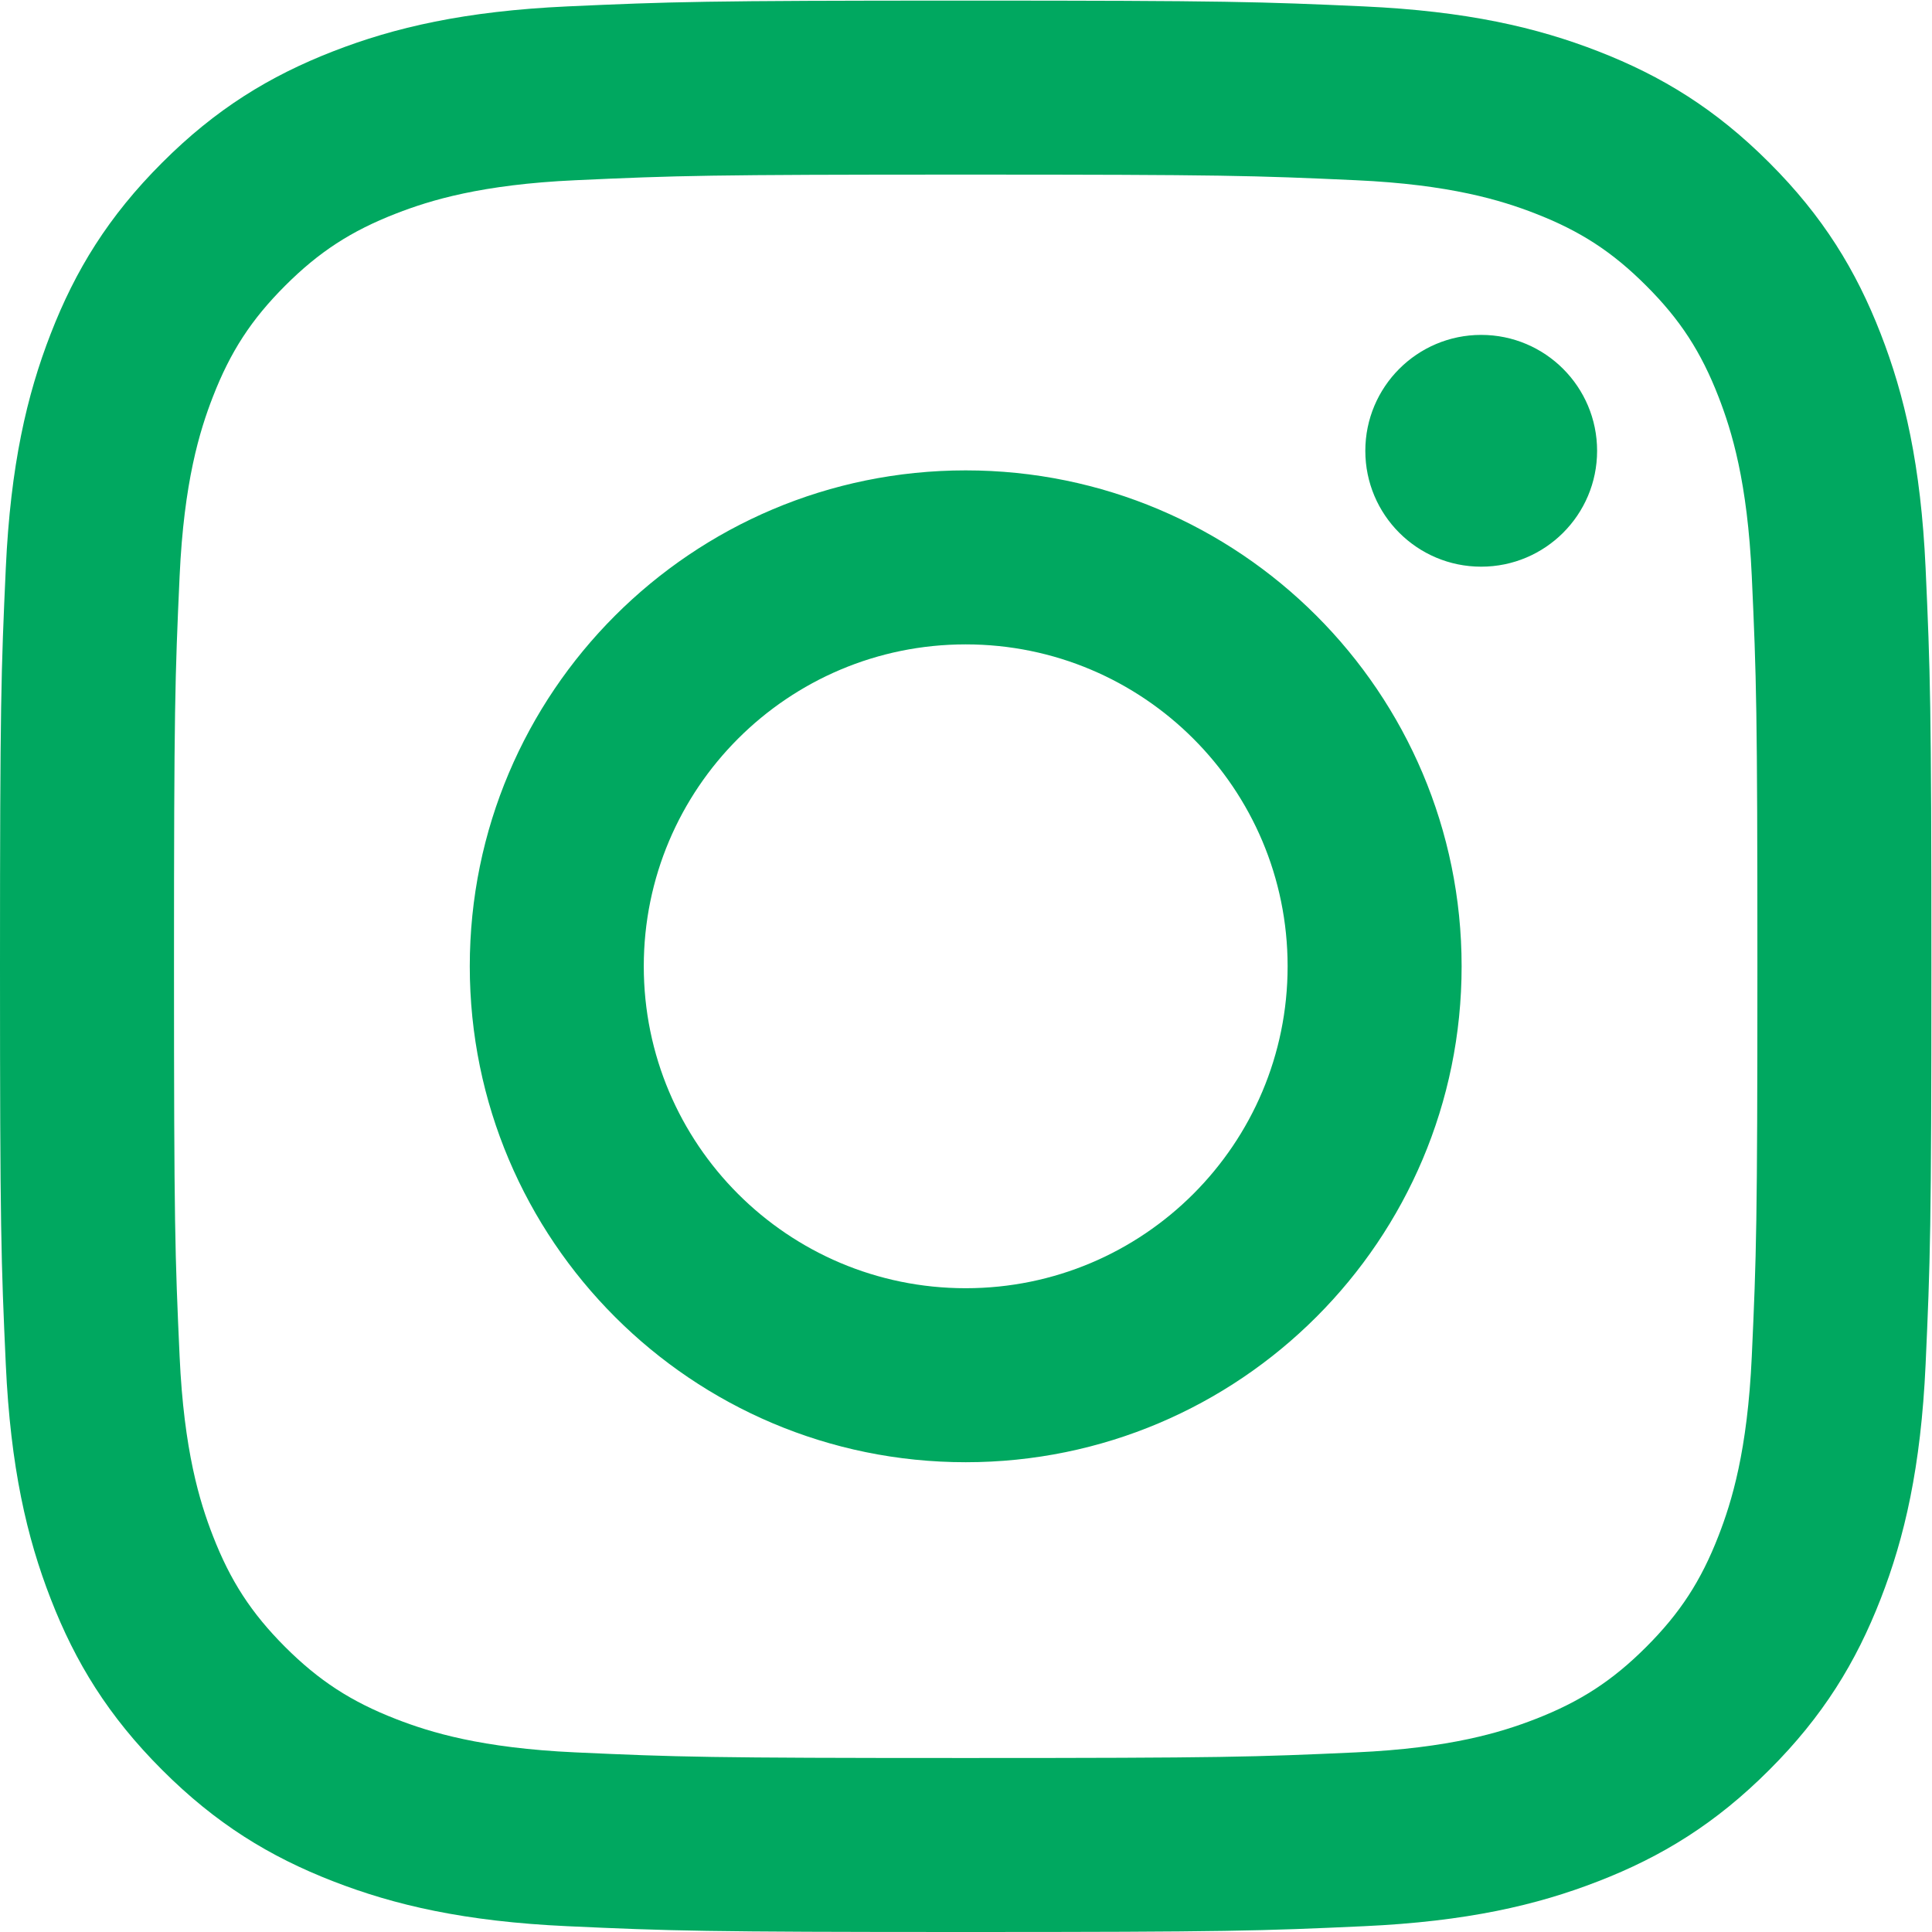
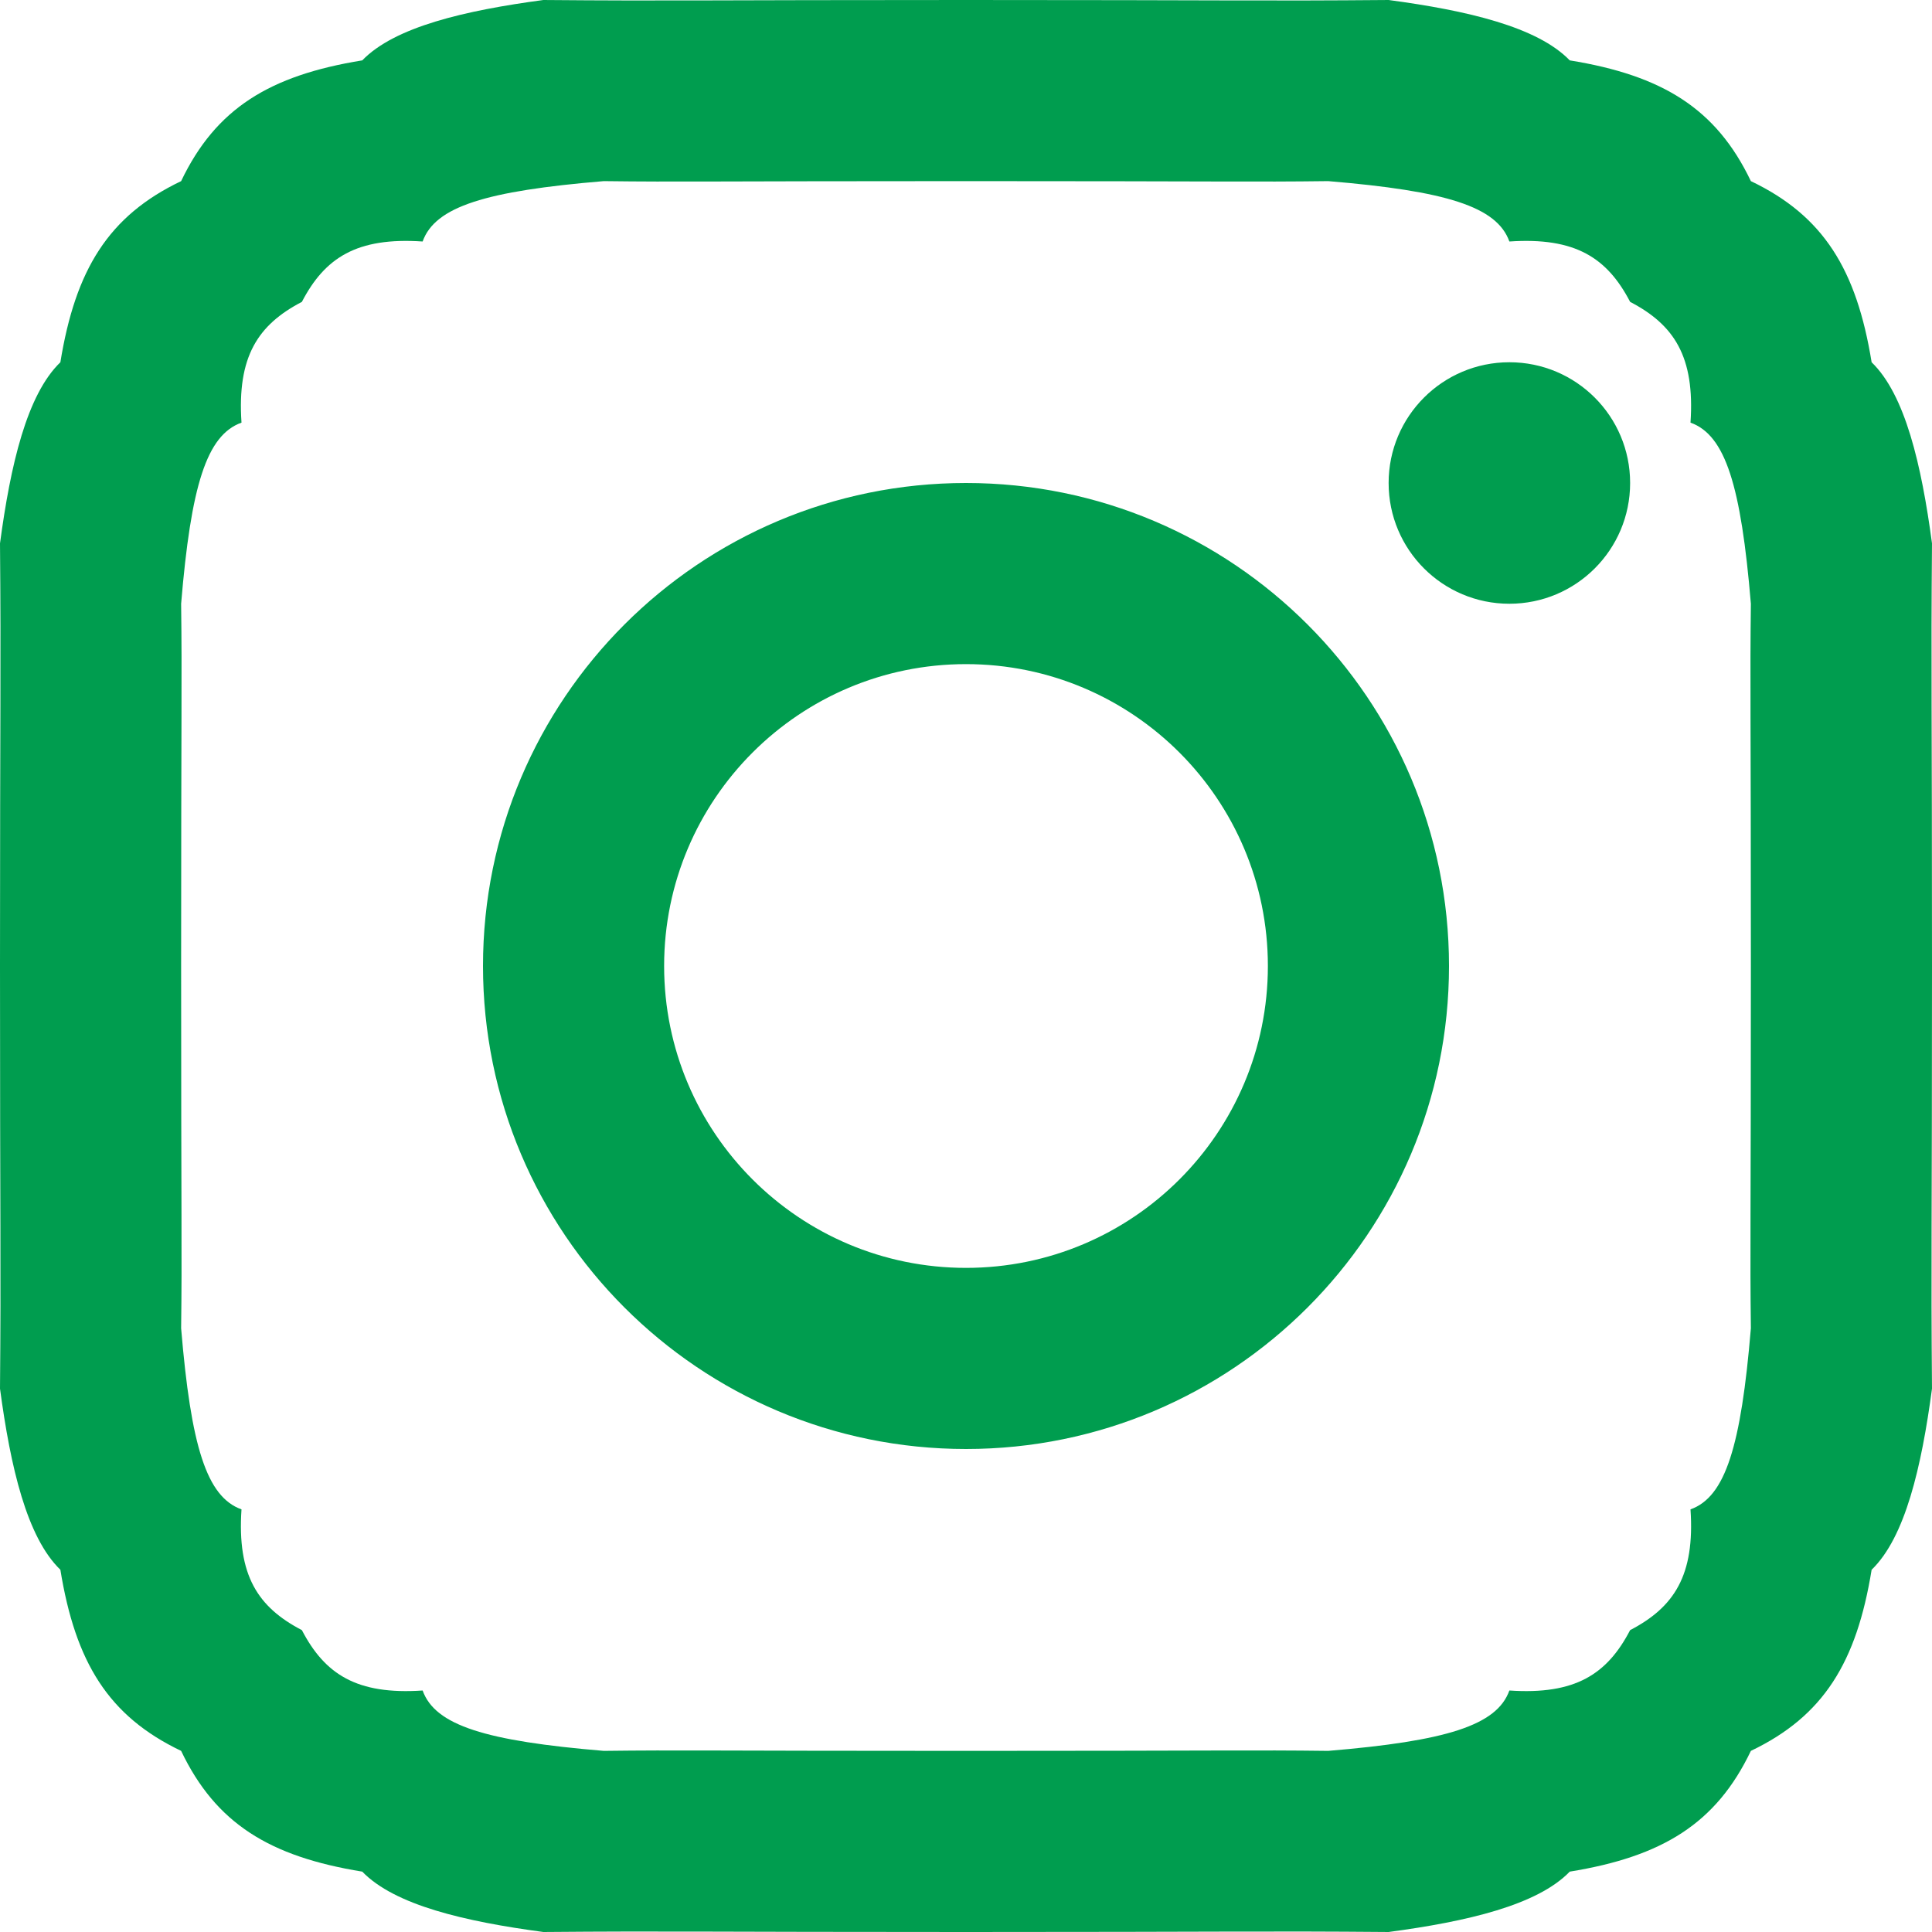
<svg xmlns="http://www.w3.org/2000/svg" width="32px" height="32px" viewBox="0 0 32 32" version="1.1">
  <defs />
  <g id="Page-1" stroke="none" stroke-width="1" fill="none" fill-rule="evenodd">
-     <g id="instagram-green" fill="#00A860">
+     <g id="instagram-green" fill="#009D4F">
      <g id="instagram">
-         <path d="M15.995,0.01 C11.651,0.01 11.106,0.029 9.4,0.106 C7.698,0.184 6.535,0.454 5.518,0.85 C4.466,1.259 3.574,1.805 2.685,2.695 C1.795,3.584 1.248,4.476 0.84,5.528 C0.444,6.545 0.174,7.708 0.096,9.41 C0.018,11.116 0,11.661 0,16.005 C0,20.349 0.018,20.894 0.096,22.6 C0.174,24.302 0.444,25.465 0.84,26.482 C1.248,27.534 1.795,28.426 2.685,29.315 C3.574,30.205 4.466,30.752 5.518,31.16 C6.535,31.556 7.698,31.826 9.4,31.904 C11.106,31.982 11.651,32 15.995,32 C20.339,32 20.884,31.982 22.59,31.904 C24.292,31.826 25.455,31.556 26.472,31.16 C27.524,30.752 28.416,30.205 29.305,29.315 C30.195,28.426 30.741,27.534 31.15,26.482 C31.546,25.465 31.816,24.302 31.894,22.6 C31.971,20.894 31.99,20.349 31.99,16.005 C31.99,11.661 31.971,11.116 31.894,9.41 C31.816,7.708 31.546,6.545 31.15,5.528 C30.741,4.476 30.195,3.584 29.305,2.695 C28.416,1.805 27.524,1.259 26.472,0.85 C25.455,0.454 24.292,0.184 22.59,0.106 C20.884,0.029 20.339,0.01 15.995,0.01 Z M15.995,2.892 C20.266,2.892 20.772,2.908 22.458,2.985 C24.018,3.056 24.865,3.317 25.428,3.536 C26.175,3.826 26.708,4.173 27.267,4.733 C27.827,5.292 28.174,5.825 28.464,6.572 C28.683,7.135 28.944,7.982 29.015,9.542 C29.092,11.228 29.108,11.734 29.108,16.005 C29.108,20.276 29.092,20.782 29.015,22.468 C28.944,24.028 28.683,24.875 28.464,25.438 C28.174,26.185 27.827,26.718 27.267,27.278 C26.708,27.837 26.175,28.184 25.428,28.474 C24.865,28.693 24.018,28.954 22.458,29.025 C20.772,29.102 20.266,29.118 15.995,29.118 C11.724,29.118 11.218,29.102 9.532,29.025 C7.972,28.954 7.125,28.693 6.562,28.474 C5.815,28.184 5.282,27.837 4.722,27.278 C4.163,26.718 3.816,26.185 3.526,25.438 C3.307,24.875 3.046,24.028 2.975,22.468 C2.898,20.782 2.882,20.276 2.882,16.005 C2.882,11.734 2.898,11.228 2.975,9.542 C3.046,7.982 3.307,7.135 3.526,6.572 C3.816,5.825 4.163,5.292 4.722,4.733 C5.282,4.173 5.815,3.826 6.562,3.536 C7.125,3.317 7.972,3.056 9.532,2.985 C11.218,2.908 11.724,2.892 15.995,2.892 L15.995,2.892 Z M15.995,21.337 C13.05,21.337 10.663,18.95 10.663,16.005 C10.663,13.06 13.05,10.673 15.995,10.673 C18.94,10.673 21.327,13.06 21.327,16.005 C21.327,18.95 18.94,21.337 15.995,21.337 Z M15.995,7.791 C20.531,7.791 24.209,11.469 24.209,16.005 C24.209,20.541 20.531,24.219 15.995,24.219 C11.459,24.219 7.781,20.541 7.781,16.005 C7.781,11.469 11.459,7.791 15.995,7.791 Z M26.453,7.467 C26.453,8.527 25.593,9.386 24.533,9.386 C23.473,9.386 22.614,8.527 22.614,7.467 C22.614,6.407 23.473,5.547 24.533,5.547 C25.593,5.547 26.453,6.407 26.453,7.467 Z" id="Fill-1" />
+         <path d="M16,5.4088678e-15 C11.655,5.4088678e-15 11.11,0.018 9,5.4088678e-15 C7.7,0.174 6.537,0.444 6,1 C4.467,1.249 3.575,1.796 3,3 C1.796,3.575 1.249,4.467 1,6 C0.444,6.537 0.174,7.7 0,9 C0.018,11.11 0,11.655 0,16 C0,20.345 0.018,20.89 0,23 C0.174,24.3 0.444,25.463 1,26 C1.249,27.533 1.796,28.425 3,29 C3.575,30.204 4.467,30.751 6,31 C6.537,31.556 7.7,31.826 9,32 C11.11,31.982 11.655,32 16,32 C20.345,32 20.89,31.982 23,32 C24.3,31.826 25.463,31.556 26,31 C27.533,30.751 28.425,30.204 29,29 C30.204,28.425 30.751,27.533 31,26 C31.556,25.463 31.826,24.3 32,23 C31.982,20.89 32,20.345 32,16 C32,11.655 31.982,11.11 32,9 C31.826,7.7 31.556,6.537 31,6 C30.751,4.467 30.204,3.575 29,3 C28.425,1.796 27.533,1.249 26,1 C25.463,0.444 24.3,0.174 23,5.4088678e-15 C20.89,0.018 20.345,5.4088678e-15 16,5.4088678e-15 Z M16,3 C20.234,3 20.736,3.016 22,3 C23.954,3.163 24.793,3.421 25,4 C26.092,3.926 26.62,4.27 27,5 C27.73,5.38 28.074,5.908 28,7 C28.579,7.207 28.837,8.046 29,10 C28.984,11.264 29,11.766 29,16 C29,20.234 28.984,20.736 29,22 C28.837,23.954 28.579,24.793 28,25 C28.074,26.092 27.73,26.62 27,27 C26.62,27.73 26.092,28.074 25,28 C24.793,28.579 23.954,28.837 22,29 C20.736,28.984 20.234,29 16,29 C11.766,29 11.264,28.984 10,29 C8.046,28.837 7.207,28.579 7,28 C5.908,28.074 5.38,27.73 5,27 C4.27,26.62 3.926,26.092 4,25 C3.421,24.793 3.163,23.954 3,22 C3.016,20.736 3,20.234 3,16 C3,11.766 3.016,11.264 3,10 C3.163,8.046 3.421,7.207 4,7 C3.926,5.908 4.27,5.38 5,5 C5.38,4.27 5.908,3.926 7,4 C7.207,3.421 8.046,3.163 10,3 C11.264,3.016 11.766,3 16,3 L16,3 Z M16,21 C13.239,21 11,18.761 11,16 C11,13.239 13.239,11 16,11 C18.761,11 21,13.239 21,16 C21,18.761 18.761,21 16,21 Z M16,8 C20.418,8 24,11.582 24,16 C24,20.418 20.418,24 16,24 C11.582,24 8,20.418 8,16 C8,11.582 11.582,8 16,8 Z M27,8 C27,9.105 26.105,10 25,10 C23.895,10 23,9.105 23,8 C23,6.895 23.895,6 25,6 C26.105,6 27,6.895 27,8 Z" id="Fill-1" />
      </g>
    </g>
  </g>
</svg>
